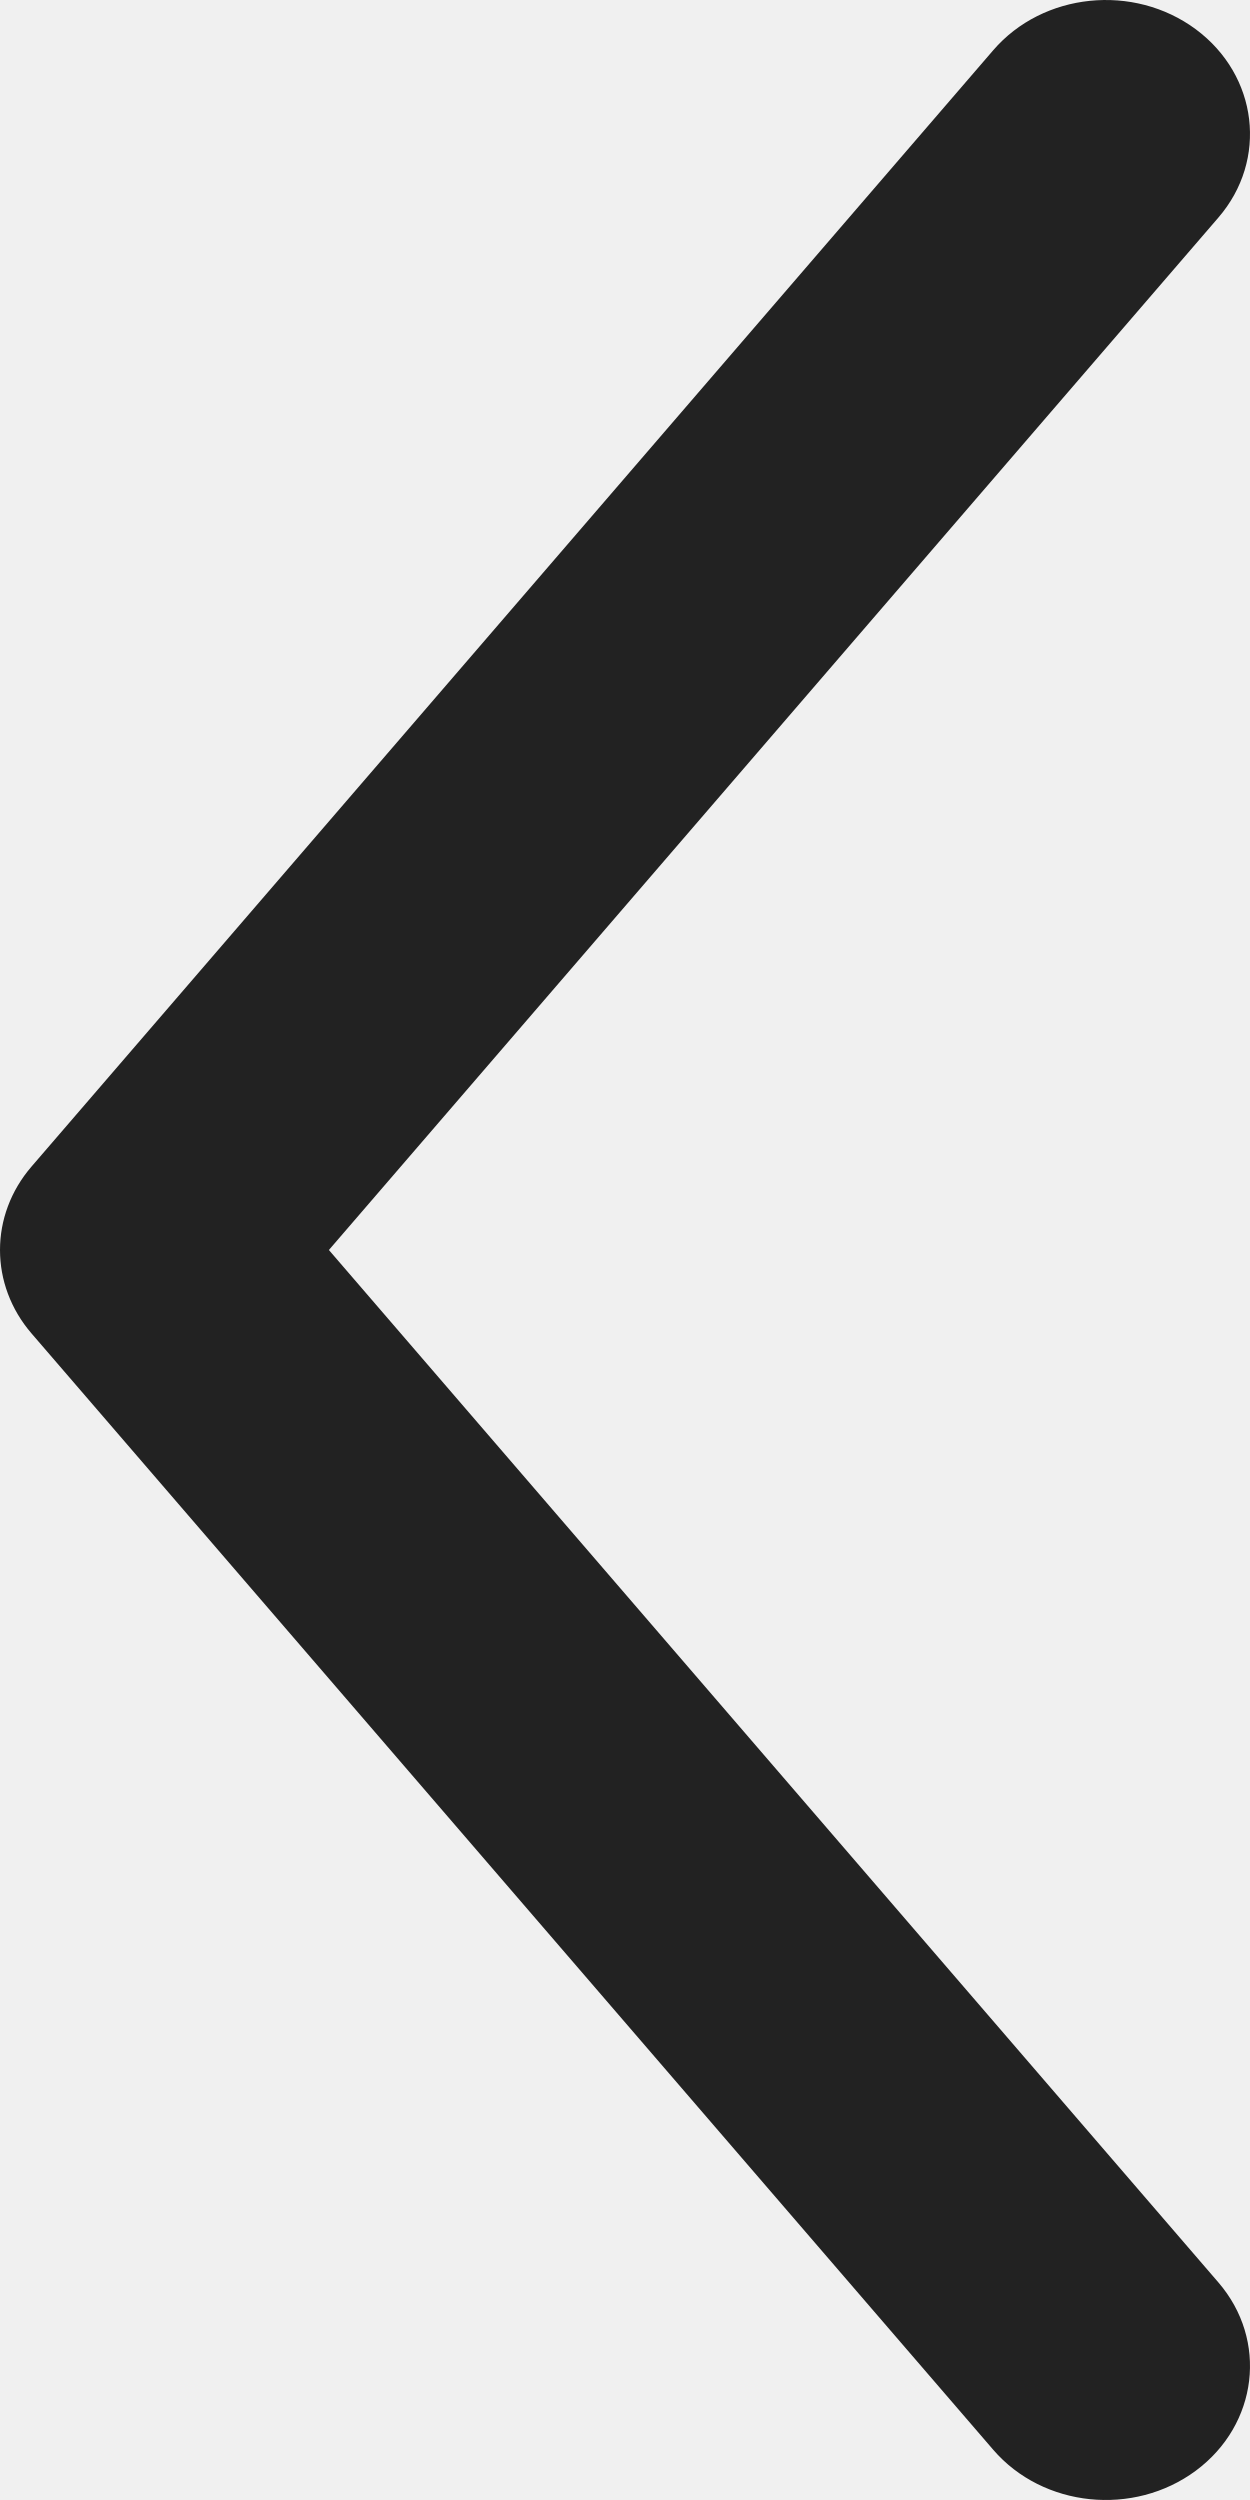
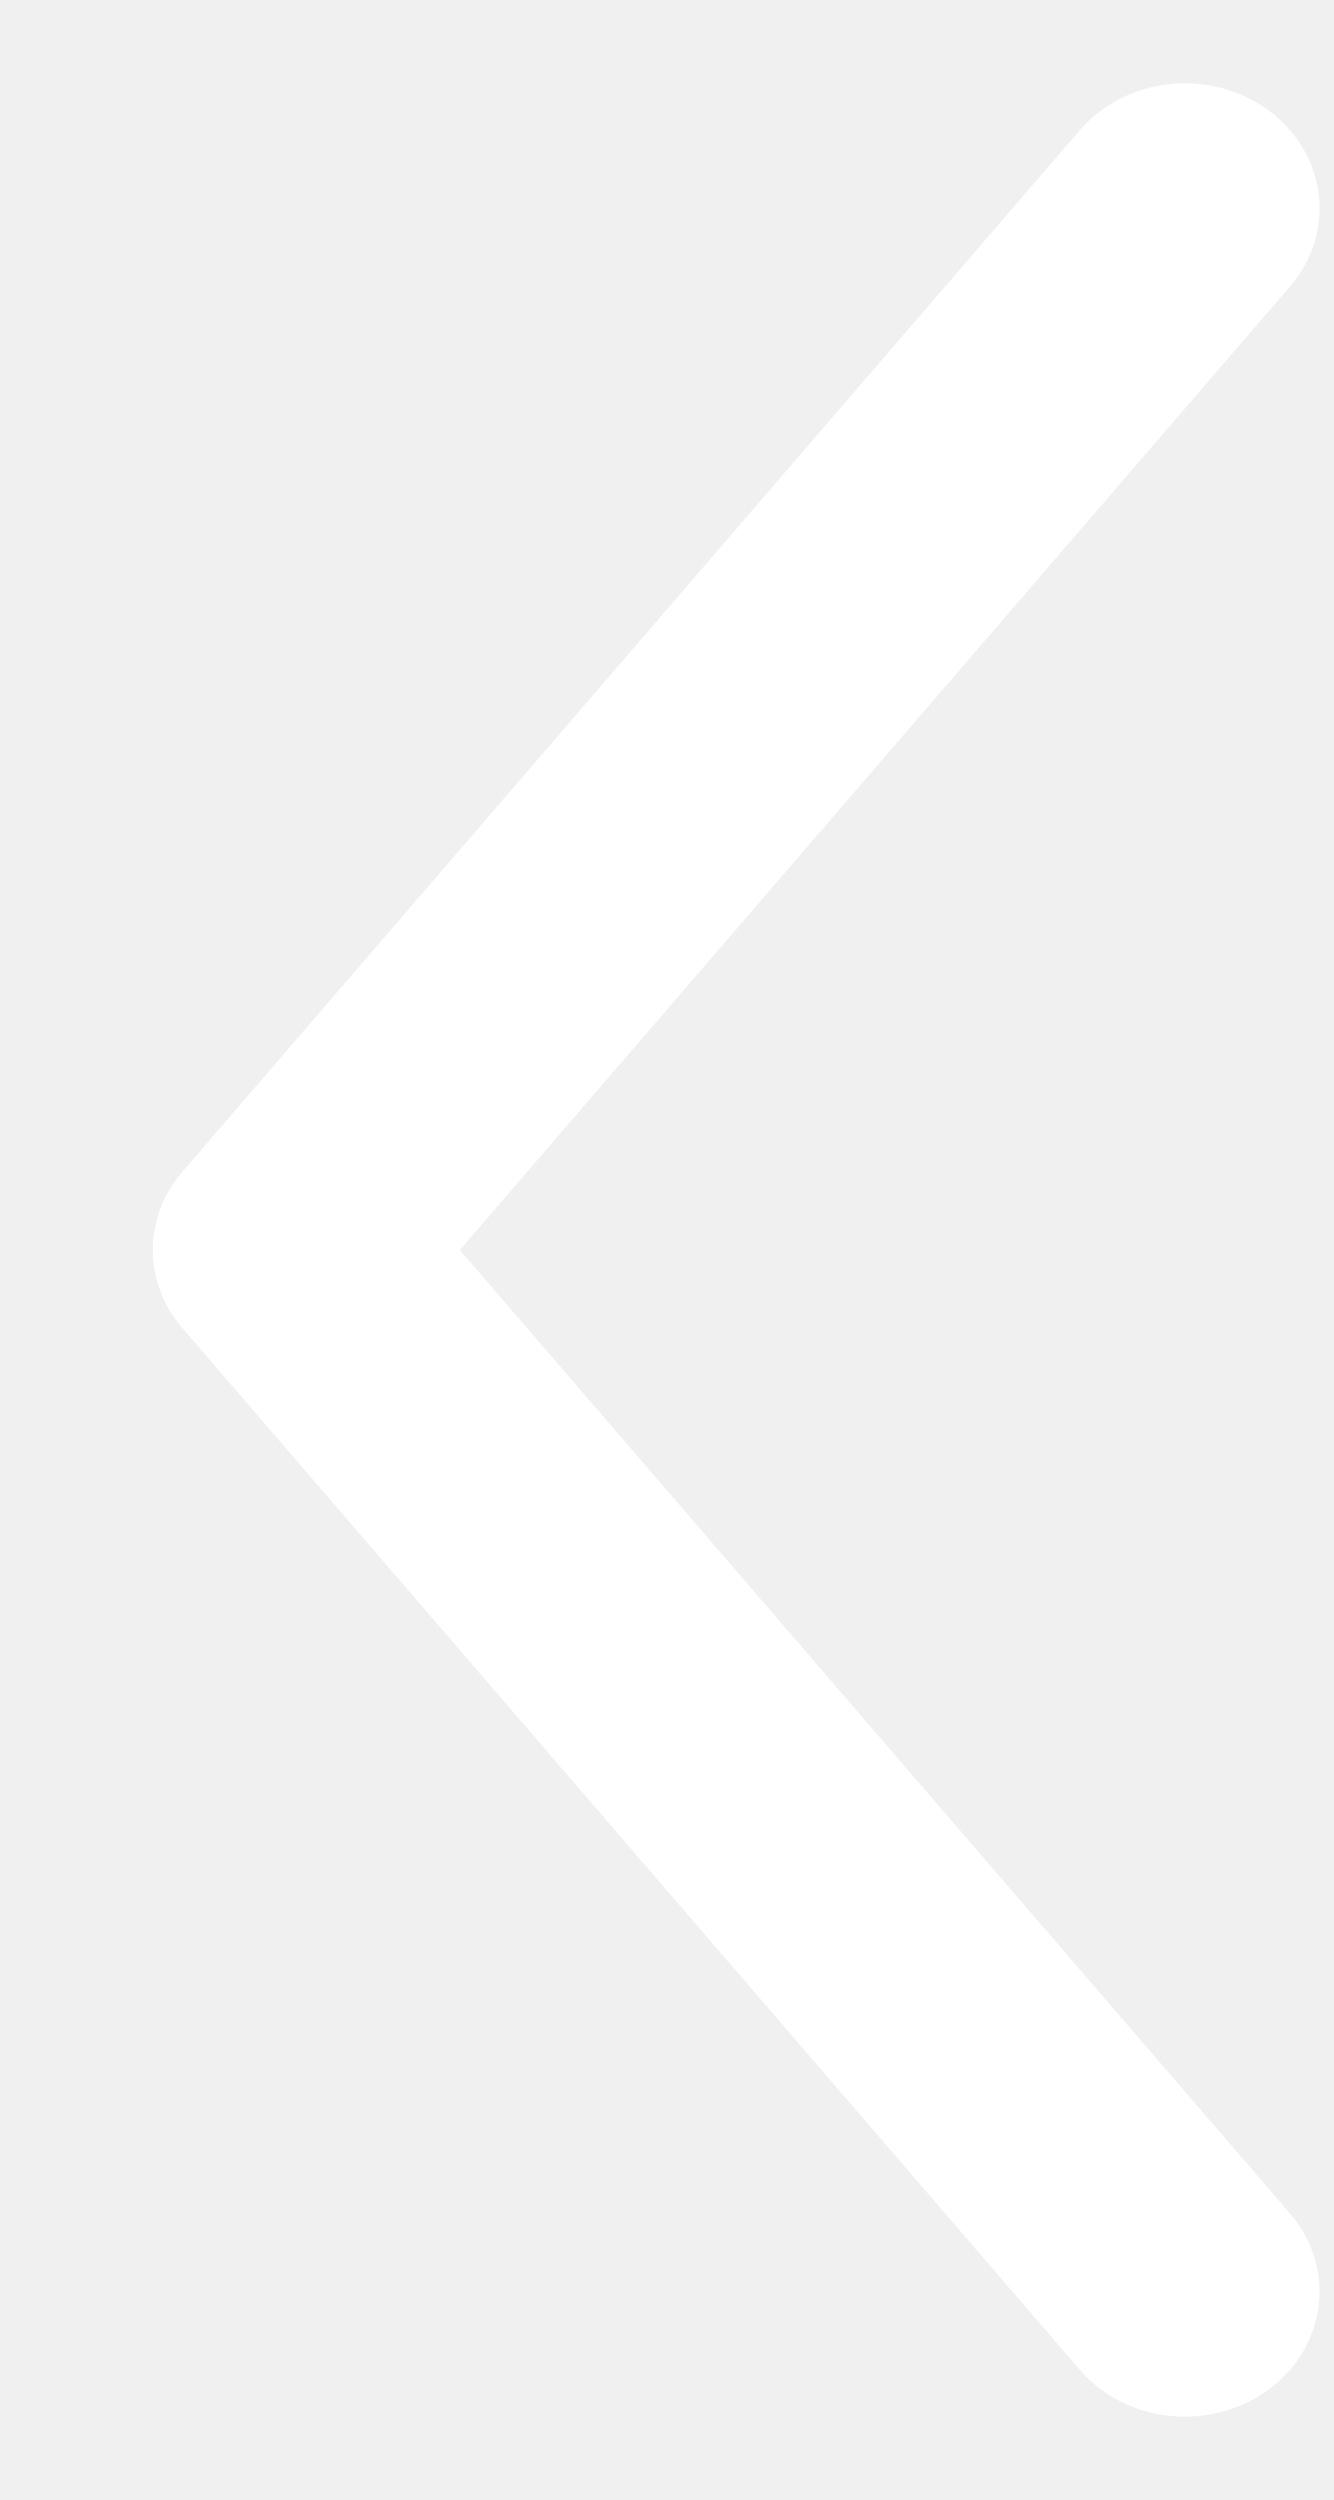
- <svg xmlns="http://www.w3.org/2000/svg" width="9" height="18" viewBox="0 0 9 18" fill="none">
-   <path fill-rule="evenodd" clip-rule="evenodd" d="M8.61 0.211C9.058 0.544 9.131 1.151 8.772 1.567L2.368 9L8.772 16.433C9.131 16.849 9.058 17.456 8.61 17.789C8.162 18.121 7.509 18.054 7.151 17.638L0.228 9.602C-0.076 9.25 -0.076 8.75 0.228 8.398L7.151 0.362C7.509 -0.054 8.162 -0.121 8.61 0.211Z" fill="#222222" />
+ <svg xmlns="http://www.w3.org/2000/svg" width="8" height="15" viewBox="0 0 8 15" fill="none">
+   <path fill-rule="evenodd" clip-rule="evenodd" d="M7.614 0.664C7.962 0.923 8.019 1.395 7.74 1.719L2.759 7.5L7.74 13.281C8.019 13.605 7.962 14.077 7.614 14.336C7.266 14.594 6.757 14.542 6.479 14.219L1.094 7.968C0.858 7.695 0.858 7.305 1.094 7.031L6.479 0.781C6.757 0.458 7.266 0.406 7.614 0.664Z" fill="white" />
</svg>
